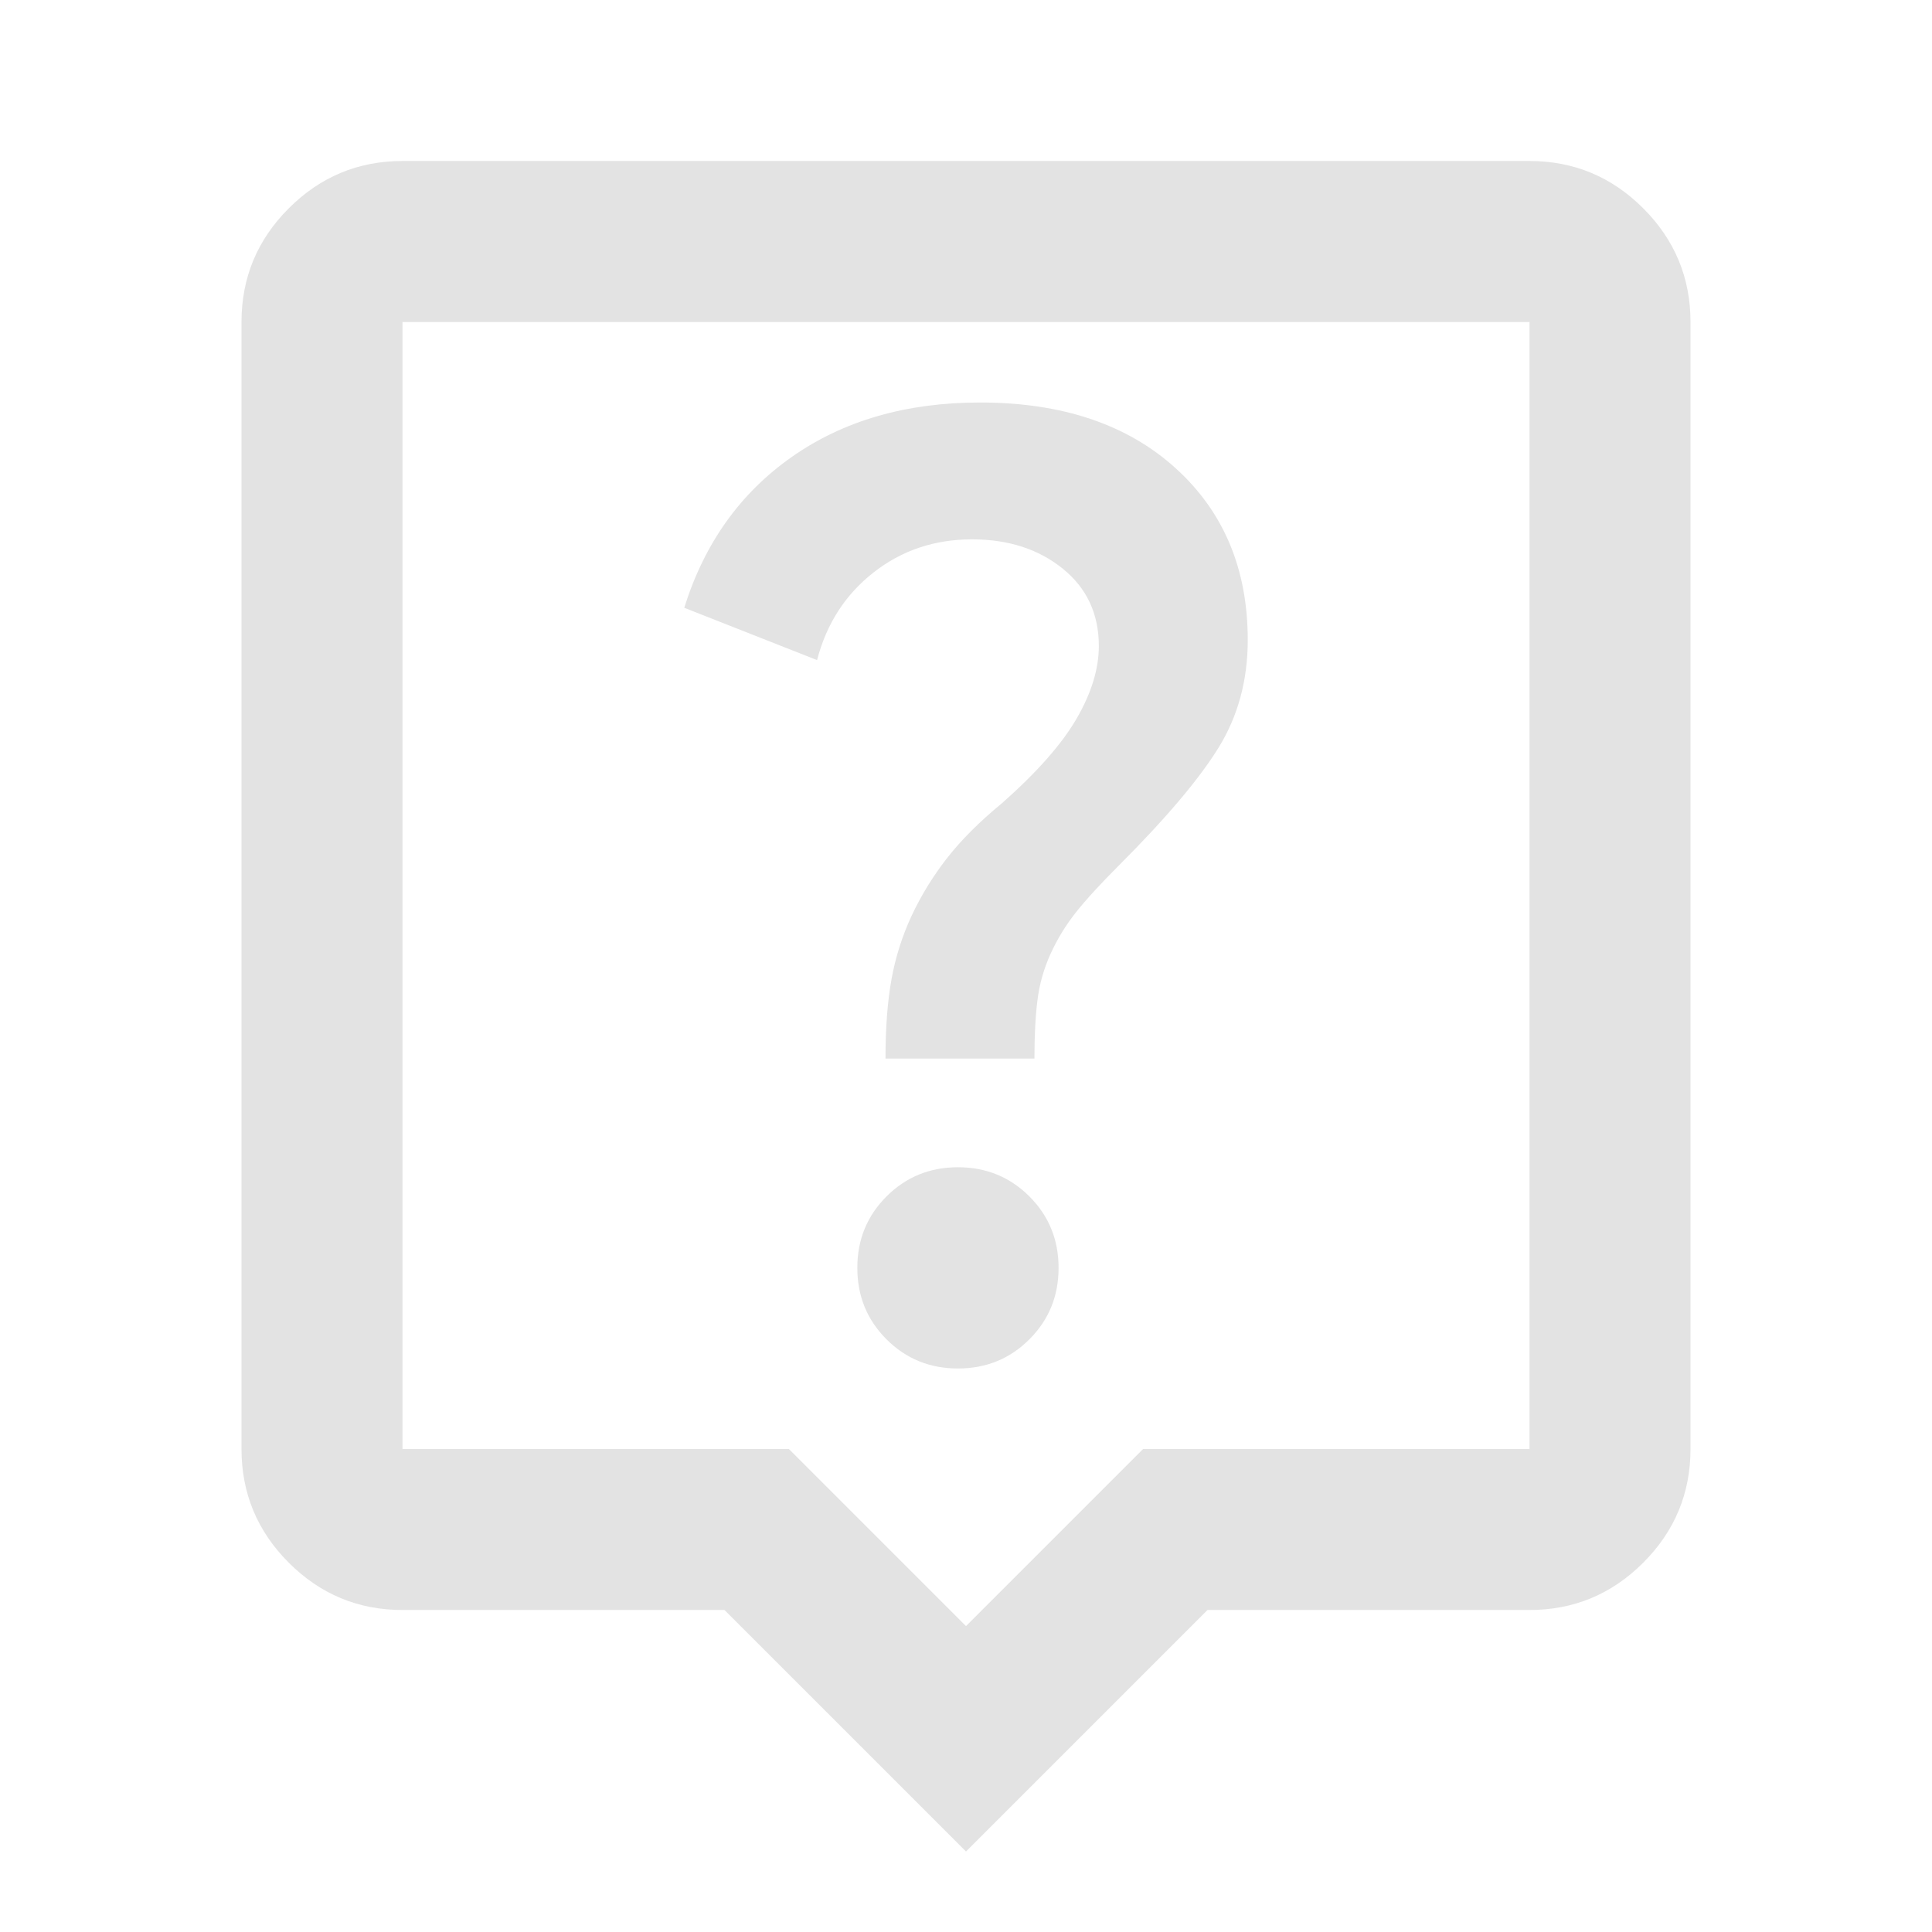
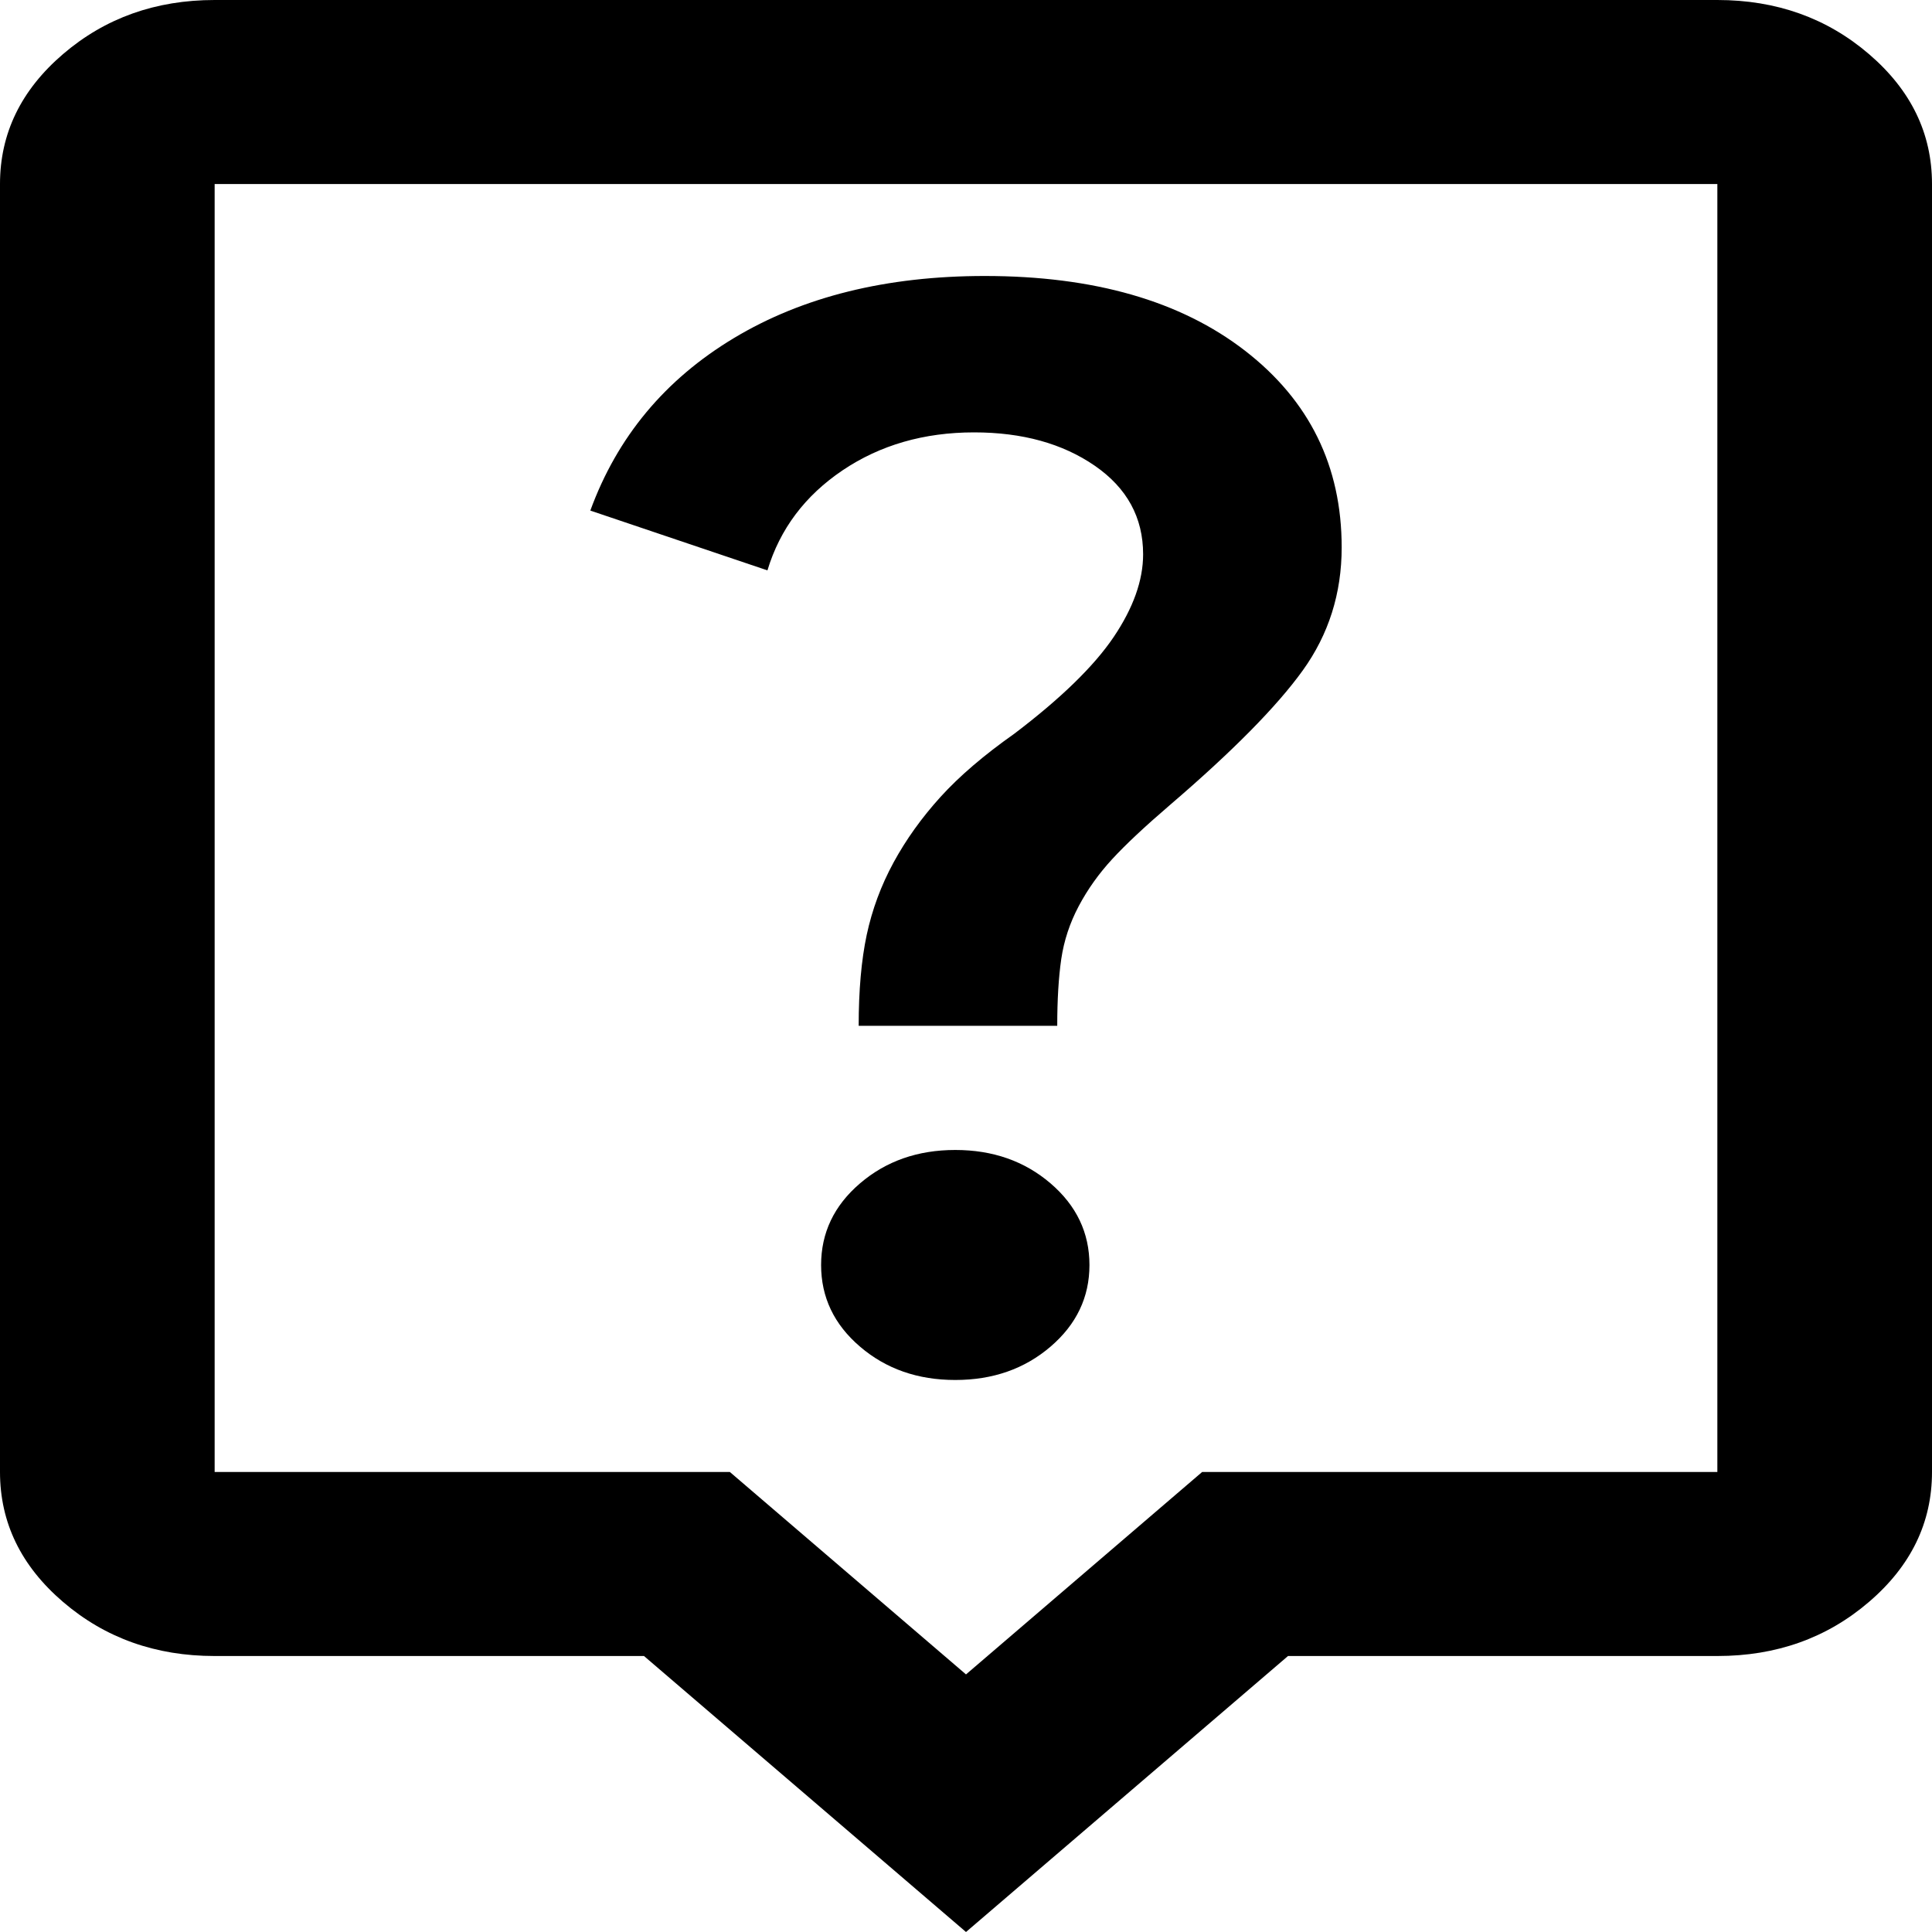
- <svg xmlns="http://www.w3.org/2000/svg" height="24px" viewBox="0 -960 960 960" width="24px" fill="#e3e3e3">
-   <path d="M476-280q21 0 35.5-14.5T526-330q0-21-14.5-35.5T476-380q-21 0-35.5 14.5T426-330q0 21 14.5 35.5T476-280Zm-36-154h74q0-17 1.5-29t6.5-23q5-11 12.5-20.5T556-530q35-35 49.5-58.5T620-642q0-53-36-85.5T487-760q-55 0-93.5 27T340-658l66 26q7-27 28-43.5t49-16.5q27 0 45 14.5t18 38.5q0 17-11 36t-37 42q-17 14-27.5 27.5T453-505q-7 15-10 31.5t-3 39.5Zm40 394L360-160H200q-33 0-56.5-23.5T120-240v-560q0-33 23.5-56.5T200-880h560q33 0 56.5 23.5T840-800v560q0 33-23.5 56.5T760-160H600L480-40ZM200-240h192l88 88 88-88h192v-560H200v560Zm280-280Z" />
+ <svg xmlns="http://www.w3.org/2000/svg" width="40" height="40" viewBox="0 0 40 40" fill="none">
+   <path d="M19.778 28.571C20.556 28.571 21.213 28.341 21.75 27.881C22.287 27.421 22.556 26.857 22.556 26.191C22.556 25.524 22.287 24.96 21.75 24.5C21.213 24.04 20.556 23.809 19.778 23.809C19 23.809 18.343 24.04 17.806 24.5C17.268 24.96 17 25.524 17 26.191C17 26.857 17.268 27.421 17.806 27.881C18.343 28.341 19 28.571 19.778 28.571ZM17.778 21.238H21.889C21.889 20.698 21.917 20.238 21.972 19.857C22.028 19.476 22.148 19.111 22.333 18.762C22.518 18.413 22.75 18.087 23.028 17.786C23.306 17.484 23.704 17.111 24.222 16.667C25.518 15.556 26.435 14.627 26.972 13.881C27.509 13.135 27.778 12.286 27.778 11.333C27.778 9.651 27.111 8.294 25.778 7.262C24.444 6.23 22.648 5.714 20.389 5.714C18.352 5.714 16.62 6.143 15.194 7C13.768 7.857 12.778 9.048 12.222 10.571L15.889 11.809C16.148 10.952 16.667 10.262 17.444 9.738C18.222 9.214 19.13 8.952 20.167 8.952C21.167 8.952 22 9.183 22.667 9.643C23.333 10.103 23.667 10.714 23.667 11.476C23.667 12.016 23.463 12.587 23.056 13.191C22.648 13.794 21.963 14.46 21 15.191C20.37 15.635 19.861 16.071 19.472 16.5C19.083 16.929 18.759 17.381 18.5 17.857C18.241 18.333 18.056 18.833 17.944 19.357C17.833 19.881 17.778 20.508 17.778 21.238ZM20 40L13.333 34.286H4.444C3.222 34.286 2.176 33.913 1.306 33.167C0.435 32.421 0 31.524 0 30.476V3.81C0 2.762 0.435 1.865 1.306 1.119C2.176 0.373 3.222 0 4.444 0H35.556C36.778 0 37.824 0.373 38.694 1.119C39.565 1.865 40 2.762 40 3.81V30.476C40 31.524 39.565 32.421 38.694 33.167C37.824 33.913 36.778 34.286 35.556 34.286H26.667L20 40ZM4.444 30.476H15.111L20 34.667L24.889 30.476H35.556V3.81H4.444V30.476Z" fill="black" />
</svg>
